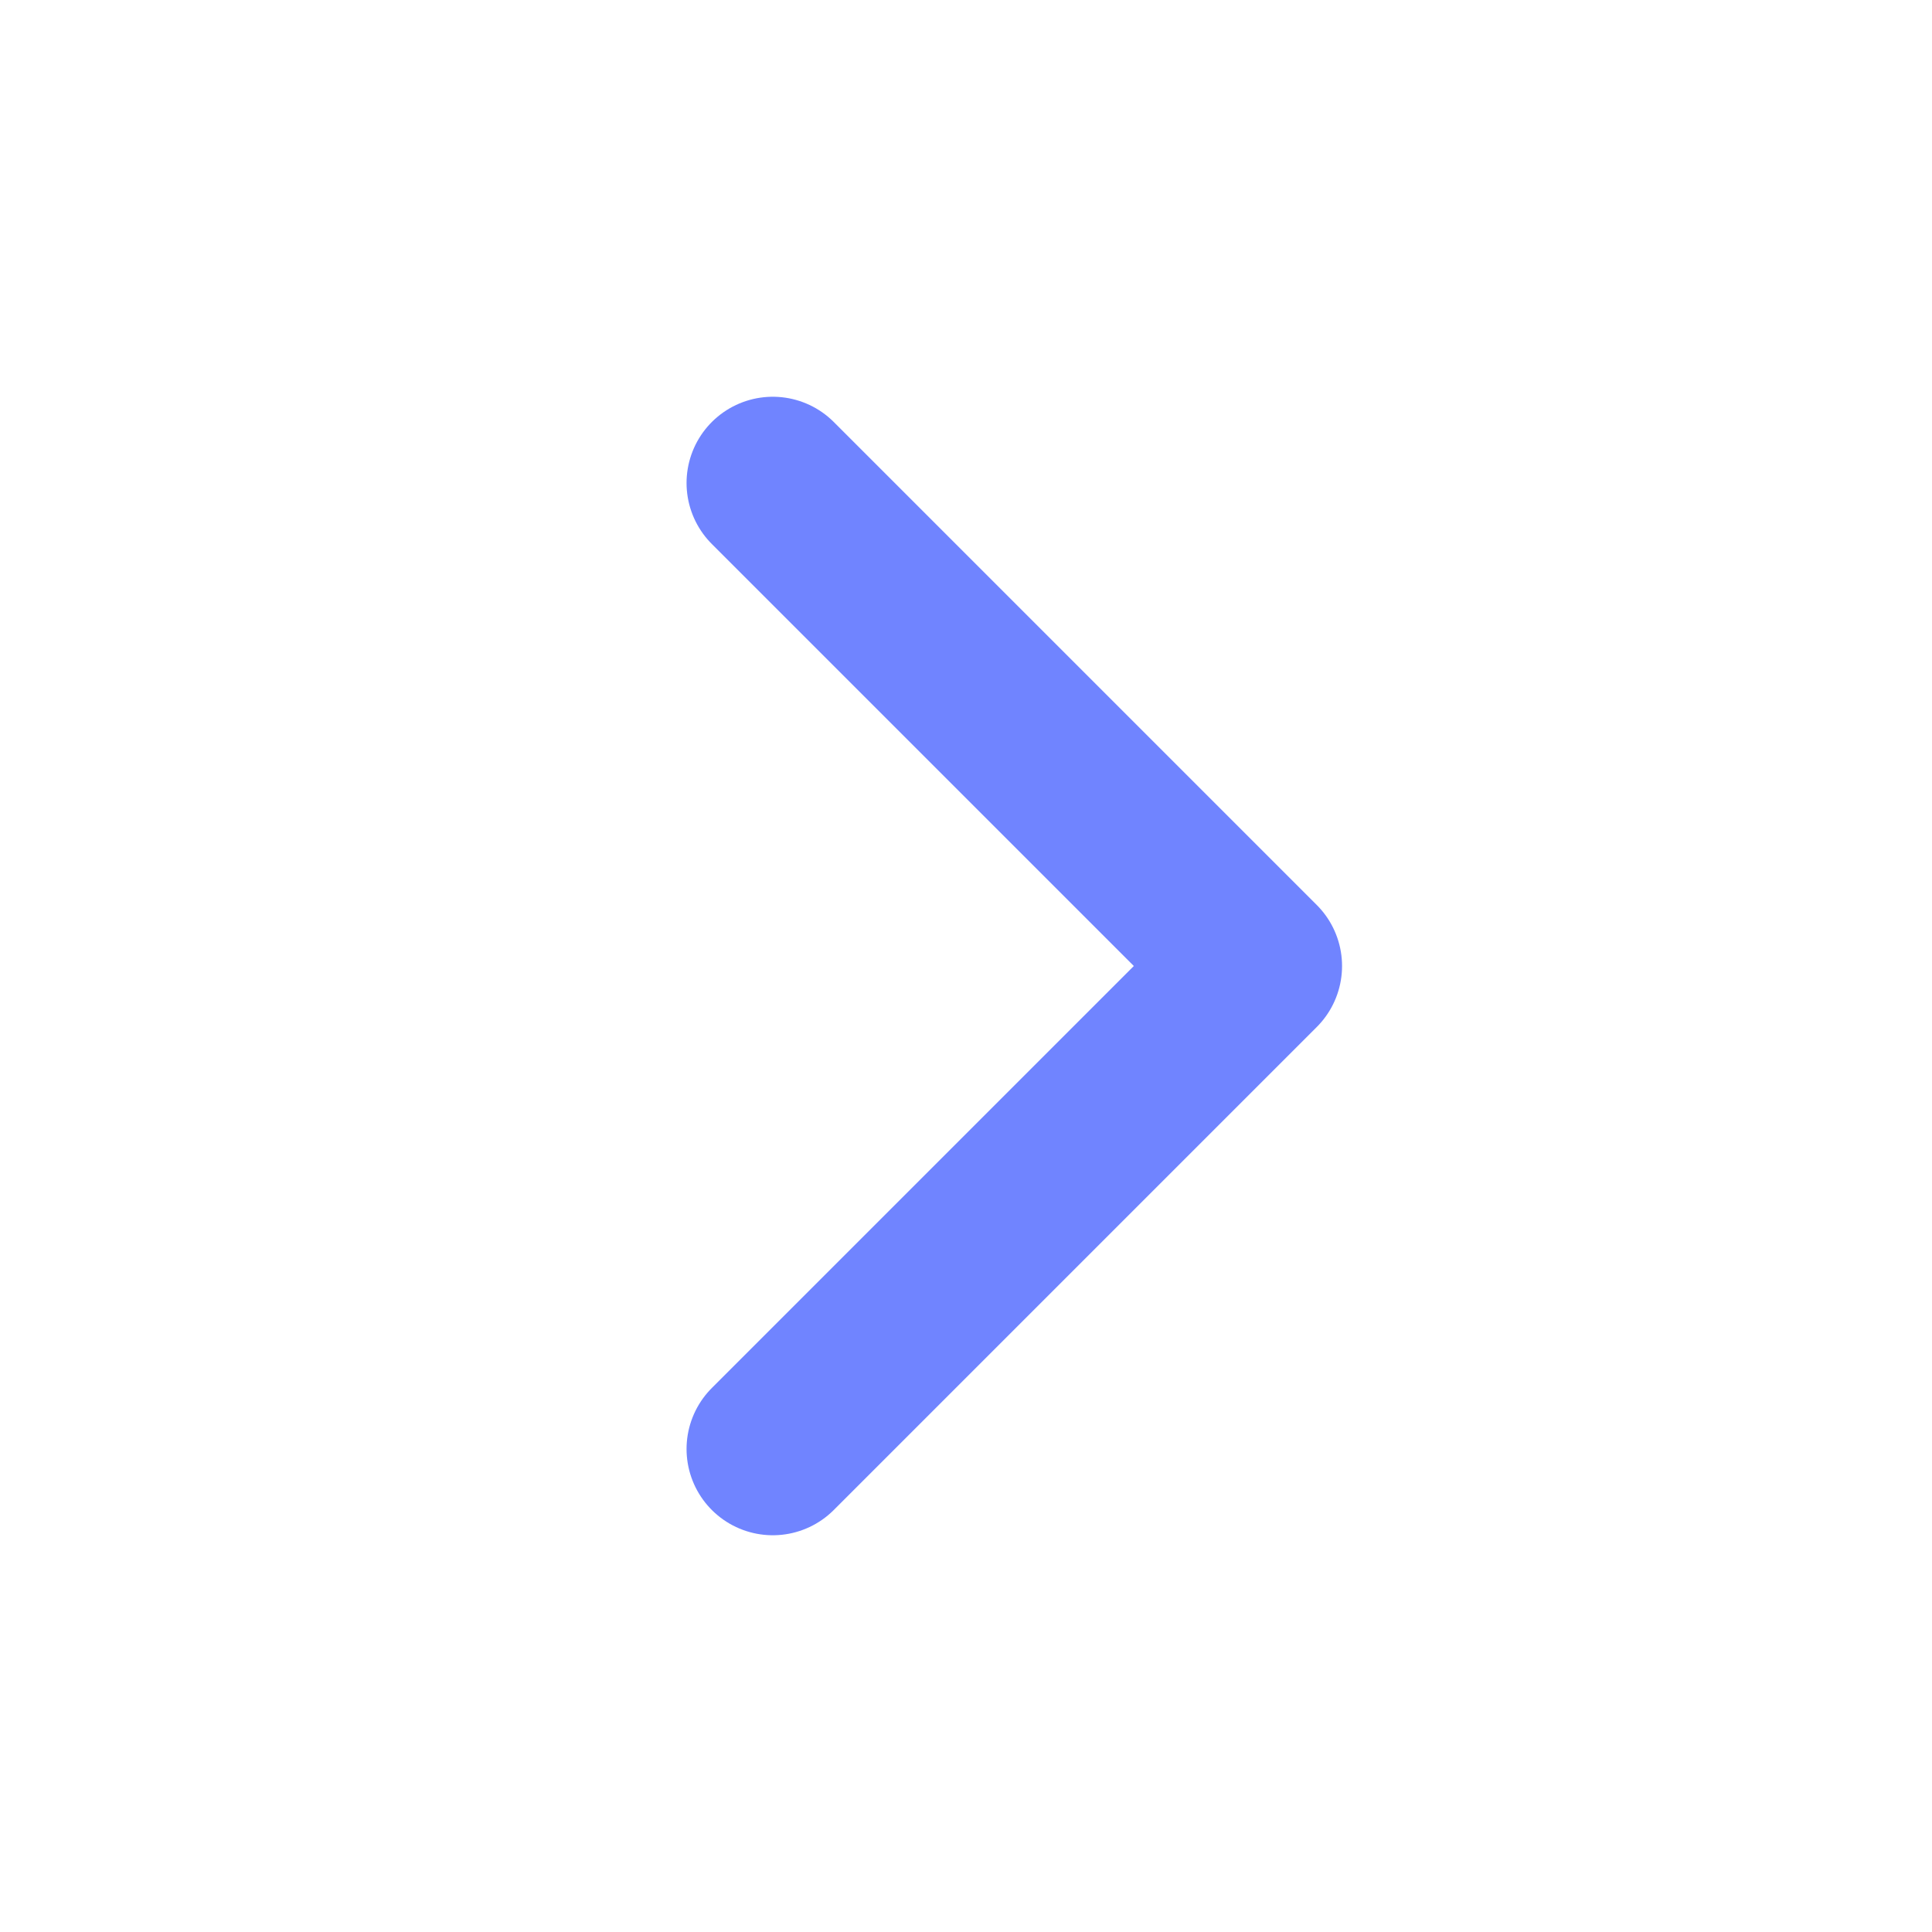
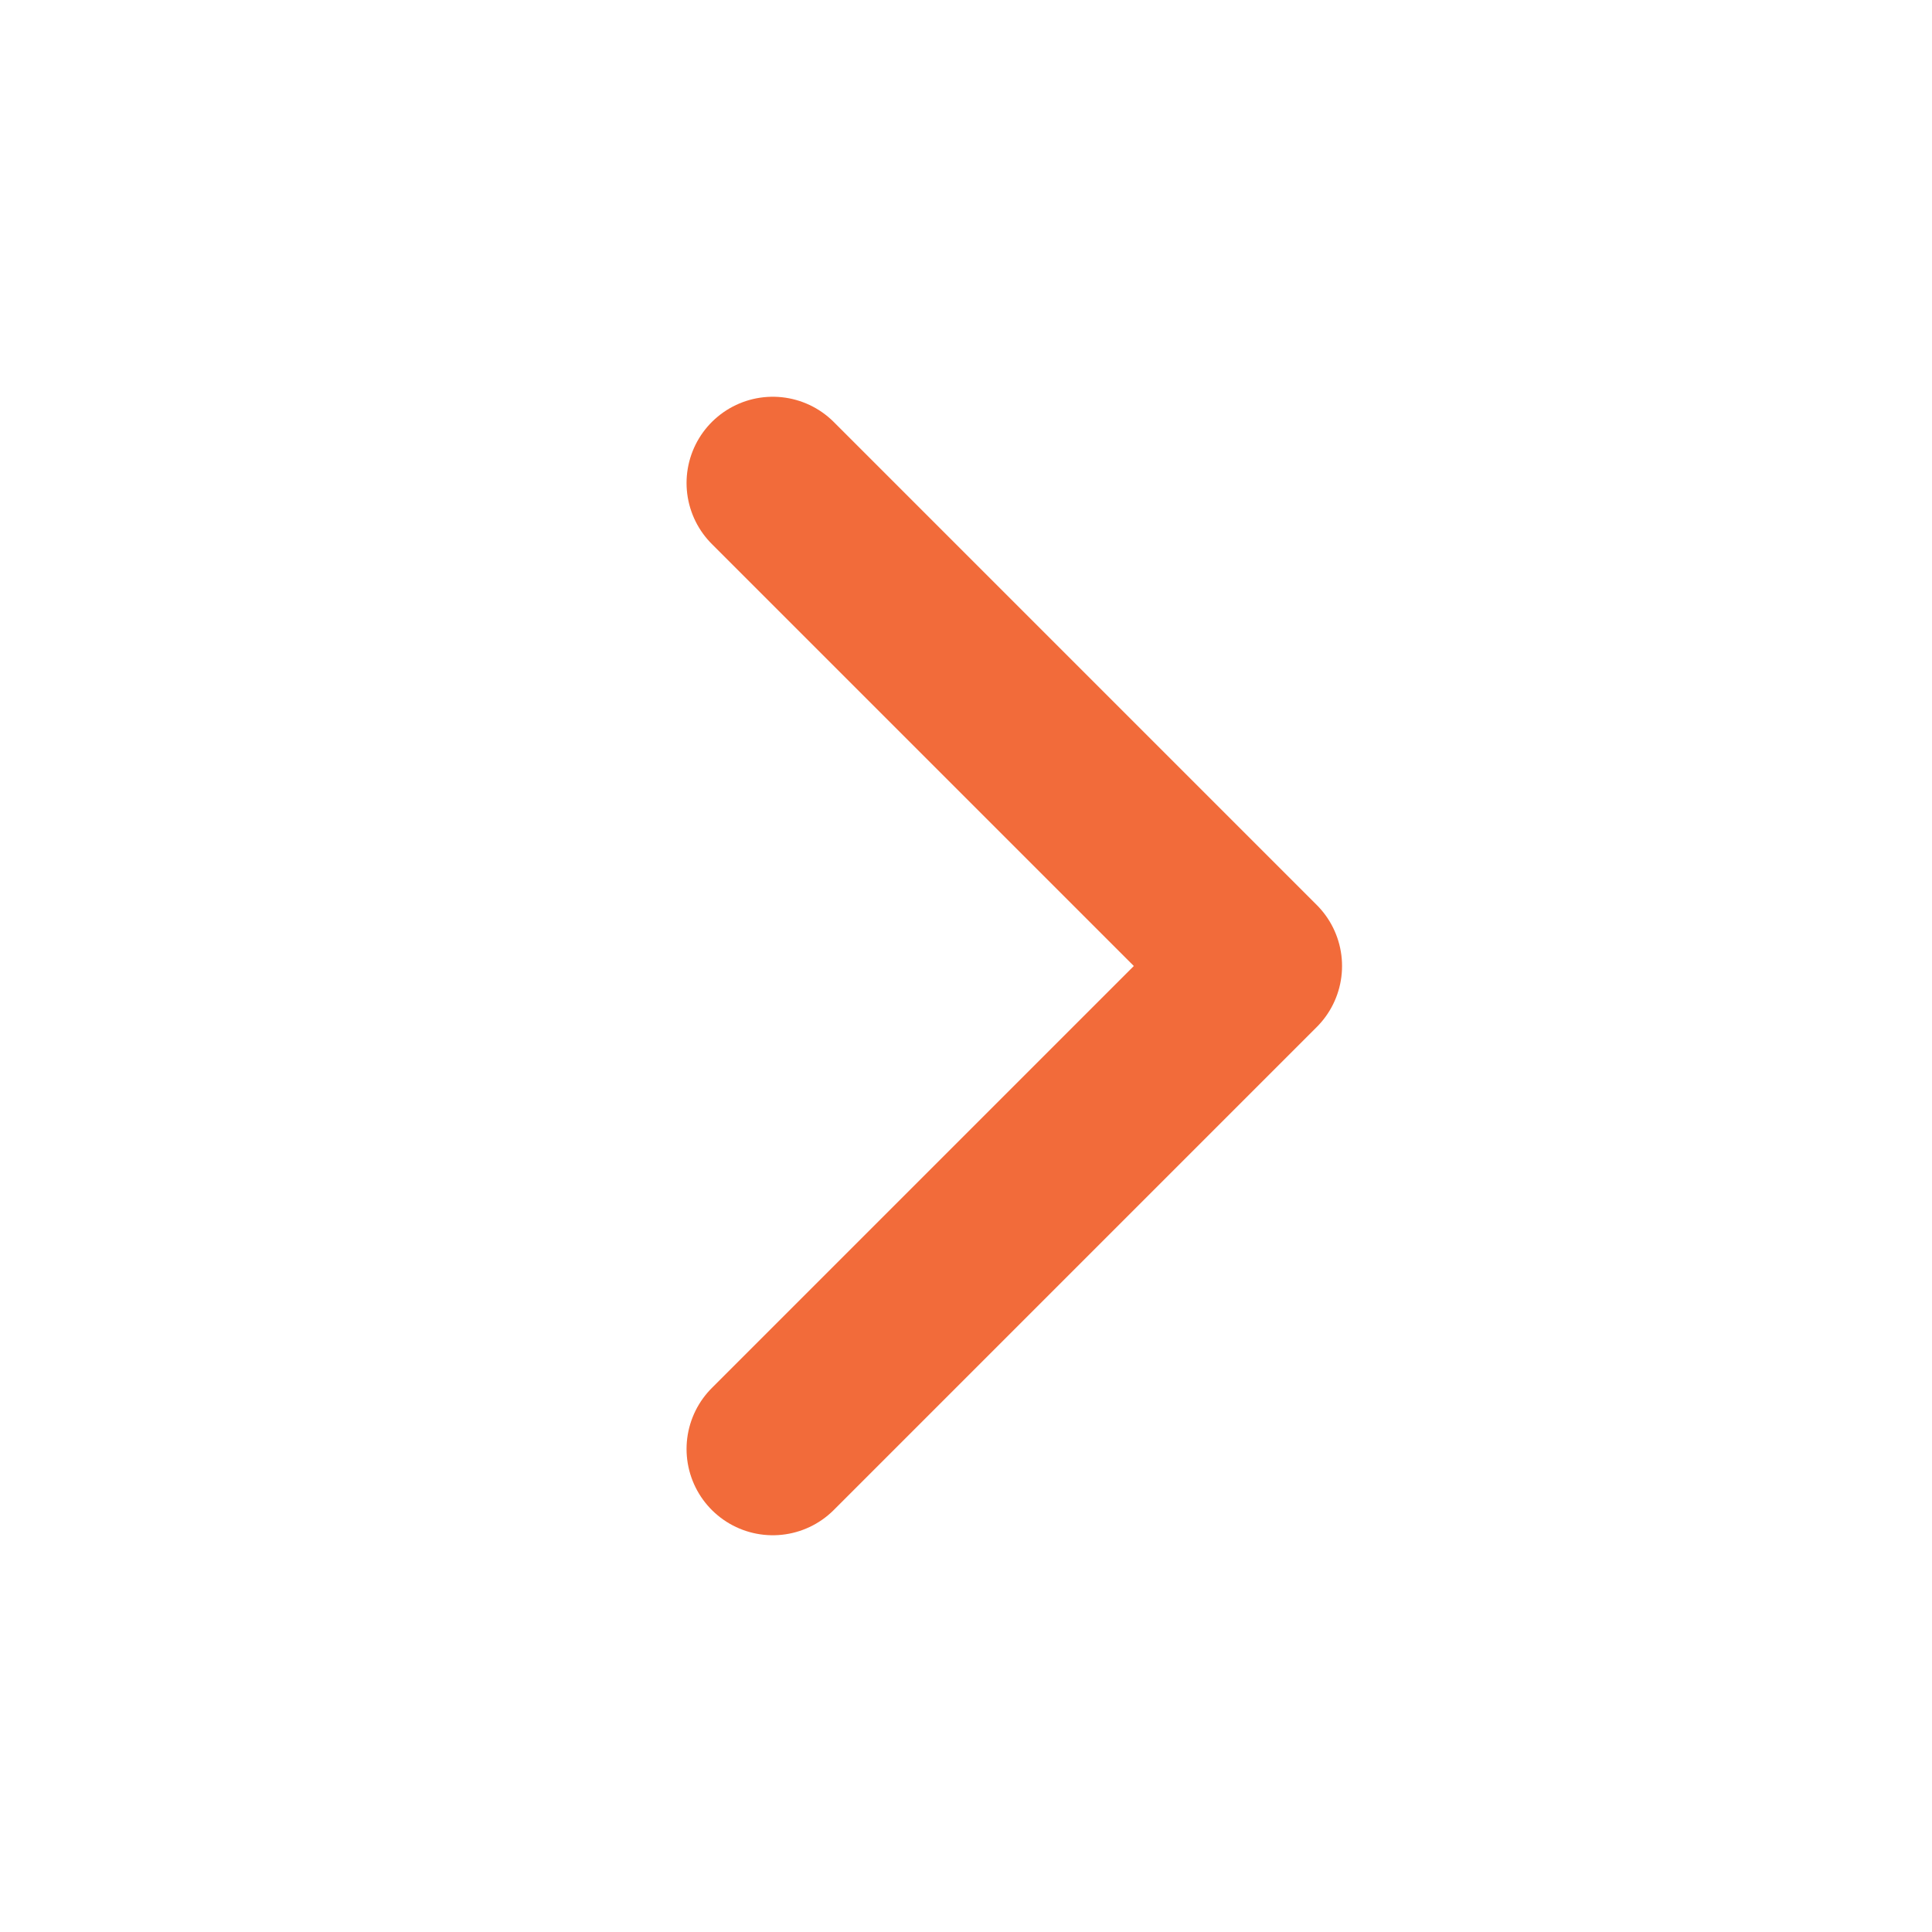
<svg xmlns="http://www.w3.org/2000/svg" width="14" height="14" viewBox="0 0 14 14" fill="none">
-   <path d="M5.6 3.5L9.1 7L5.6 10.5" stroke="#7084FF" stroke-width="1.25" stroke-linecap="round" stroke-linejoin="round" />
+   <path d="M5.6 3.5L9.1 7L5.6 10.5" stroke="#F26B3A" stroke-width="1.25" stroke-linecap="round" stroke-linejoin="round" />
</svg>
